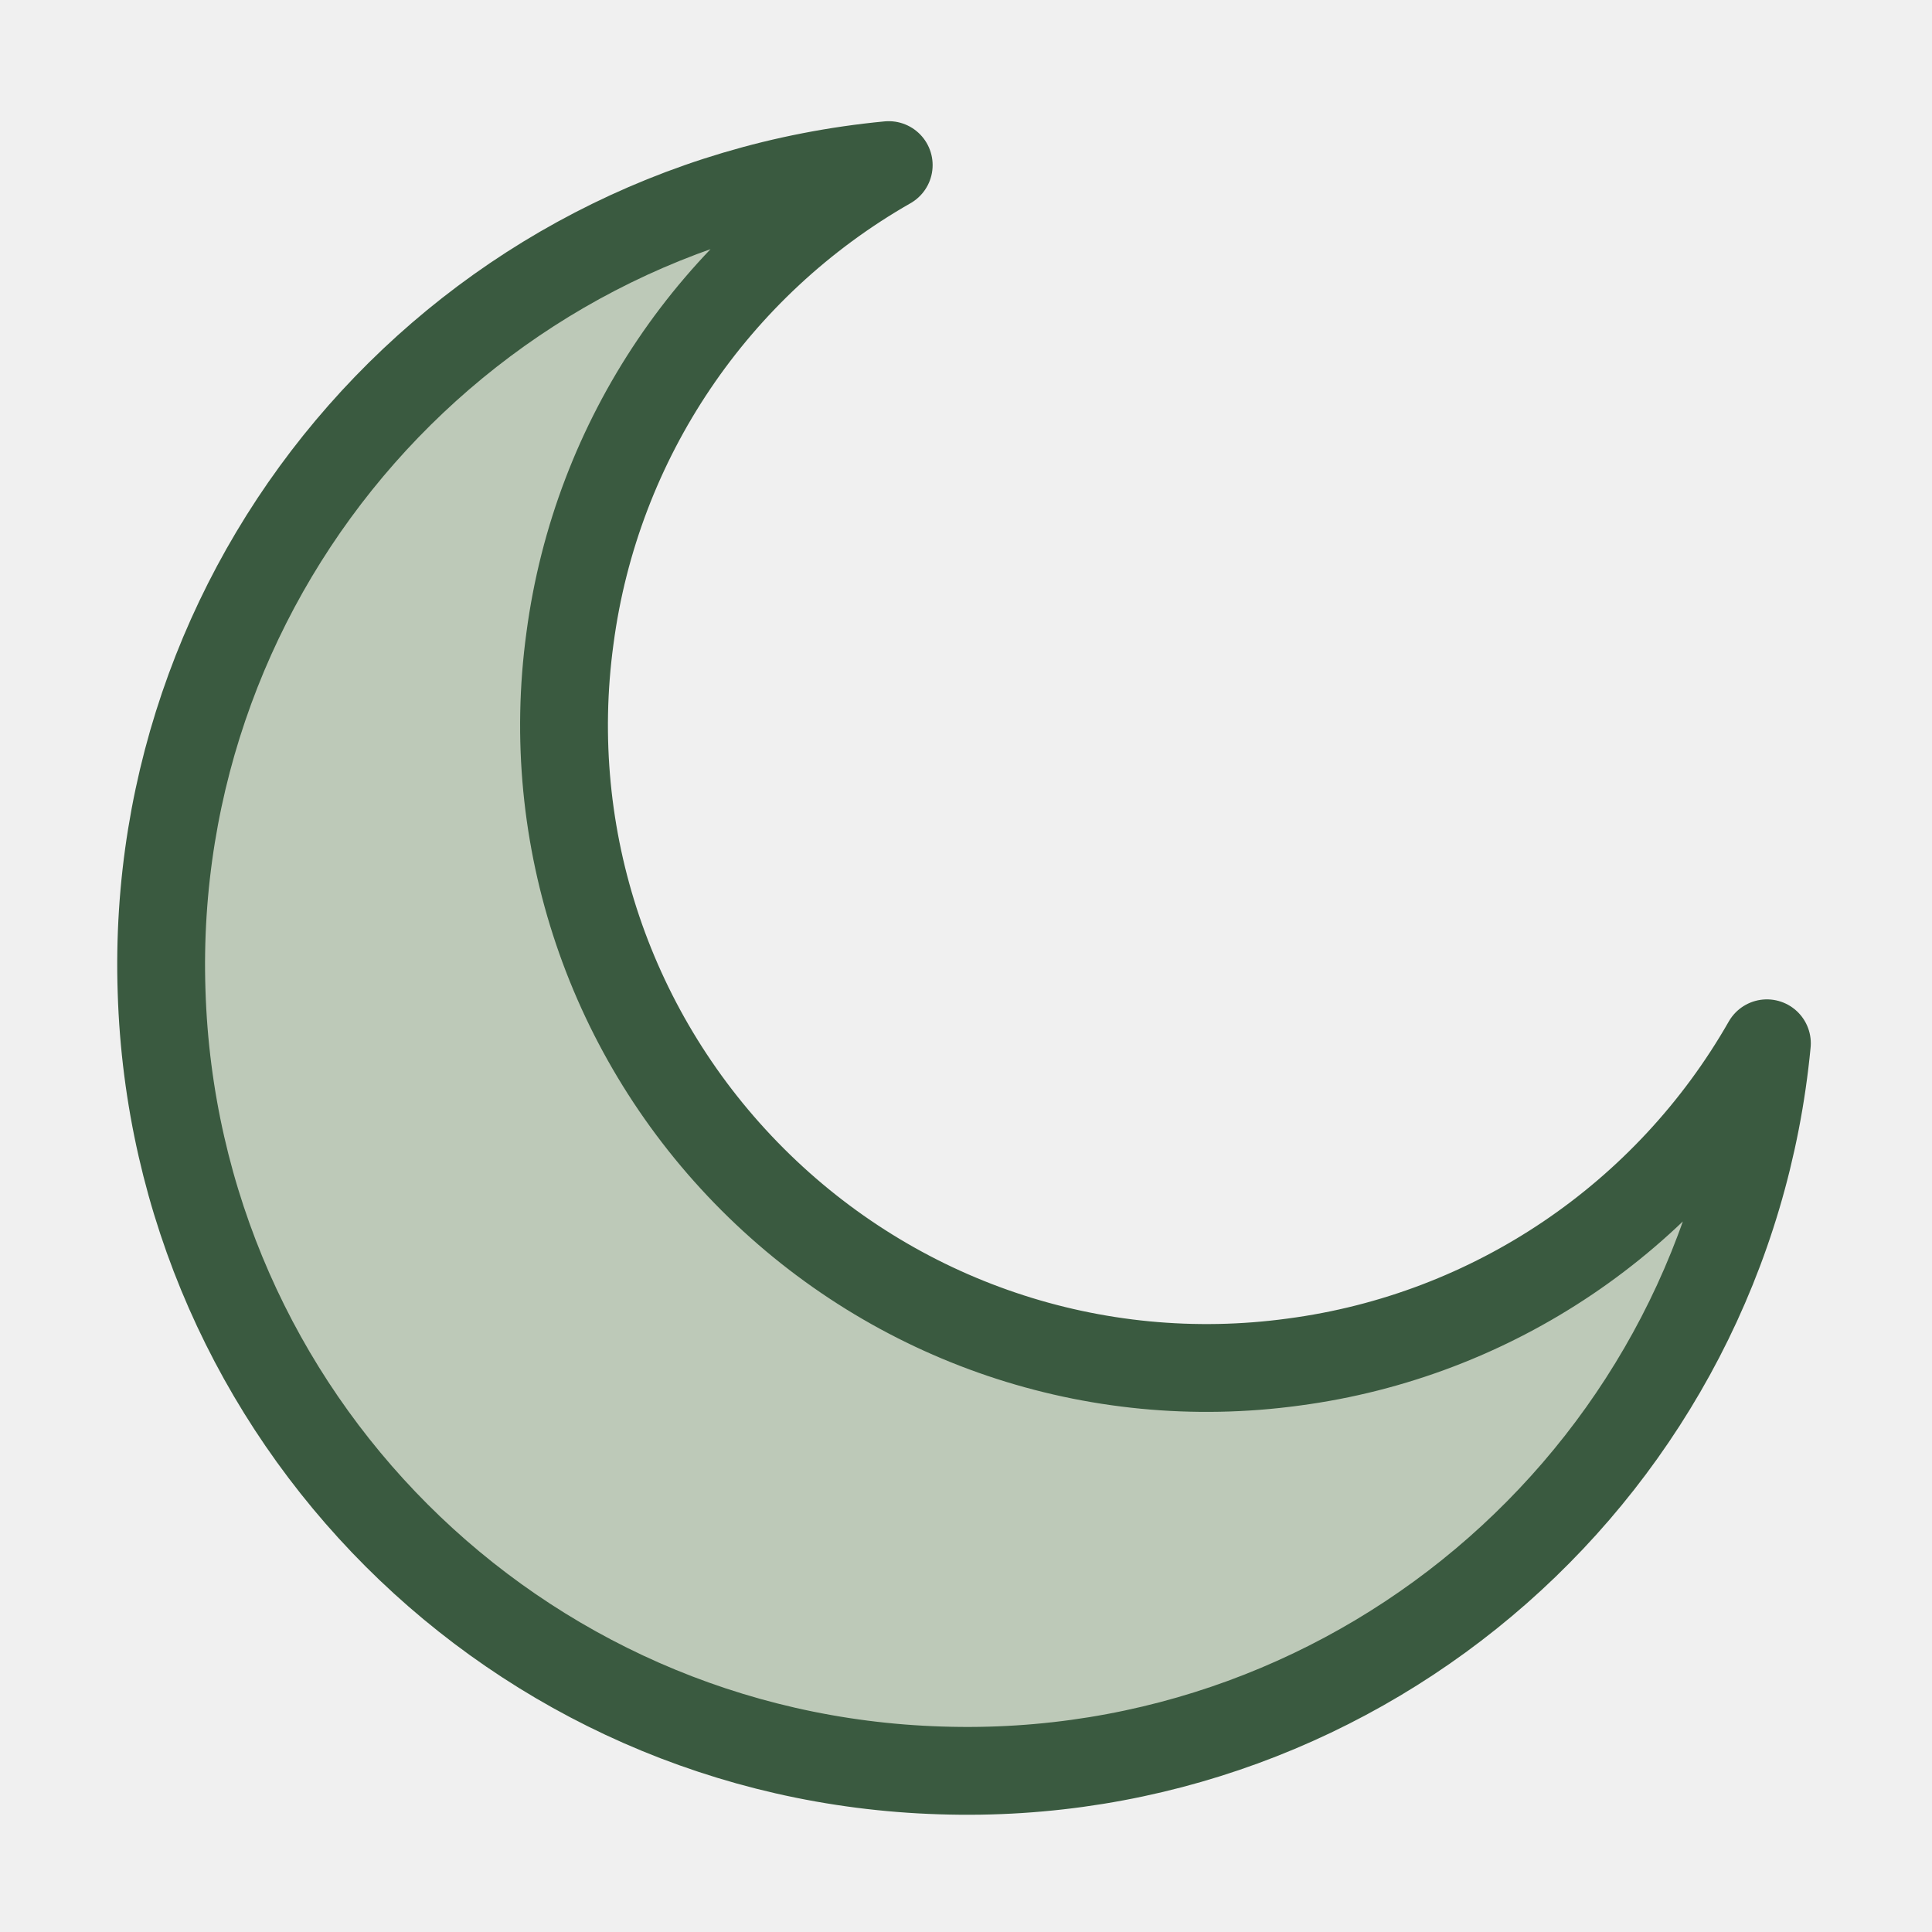
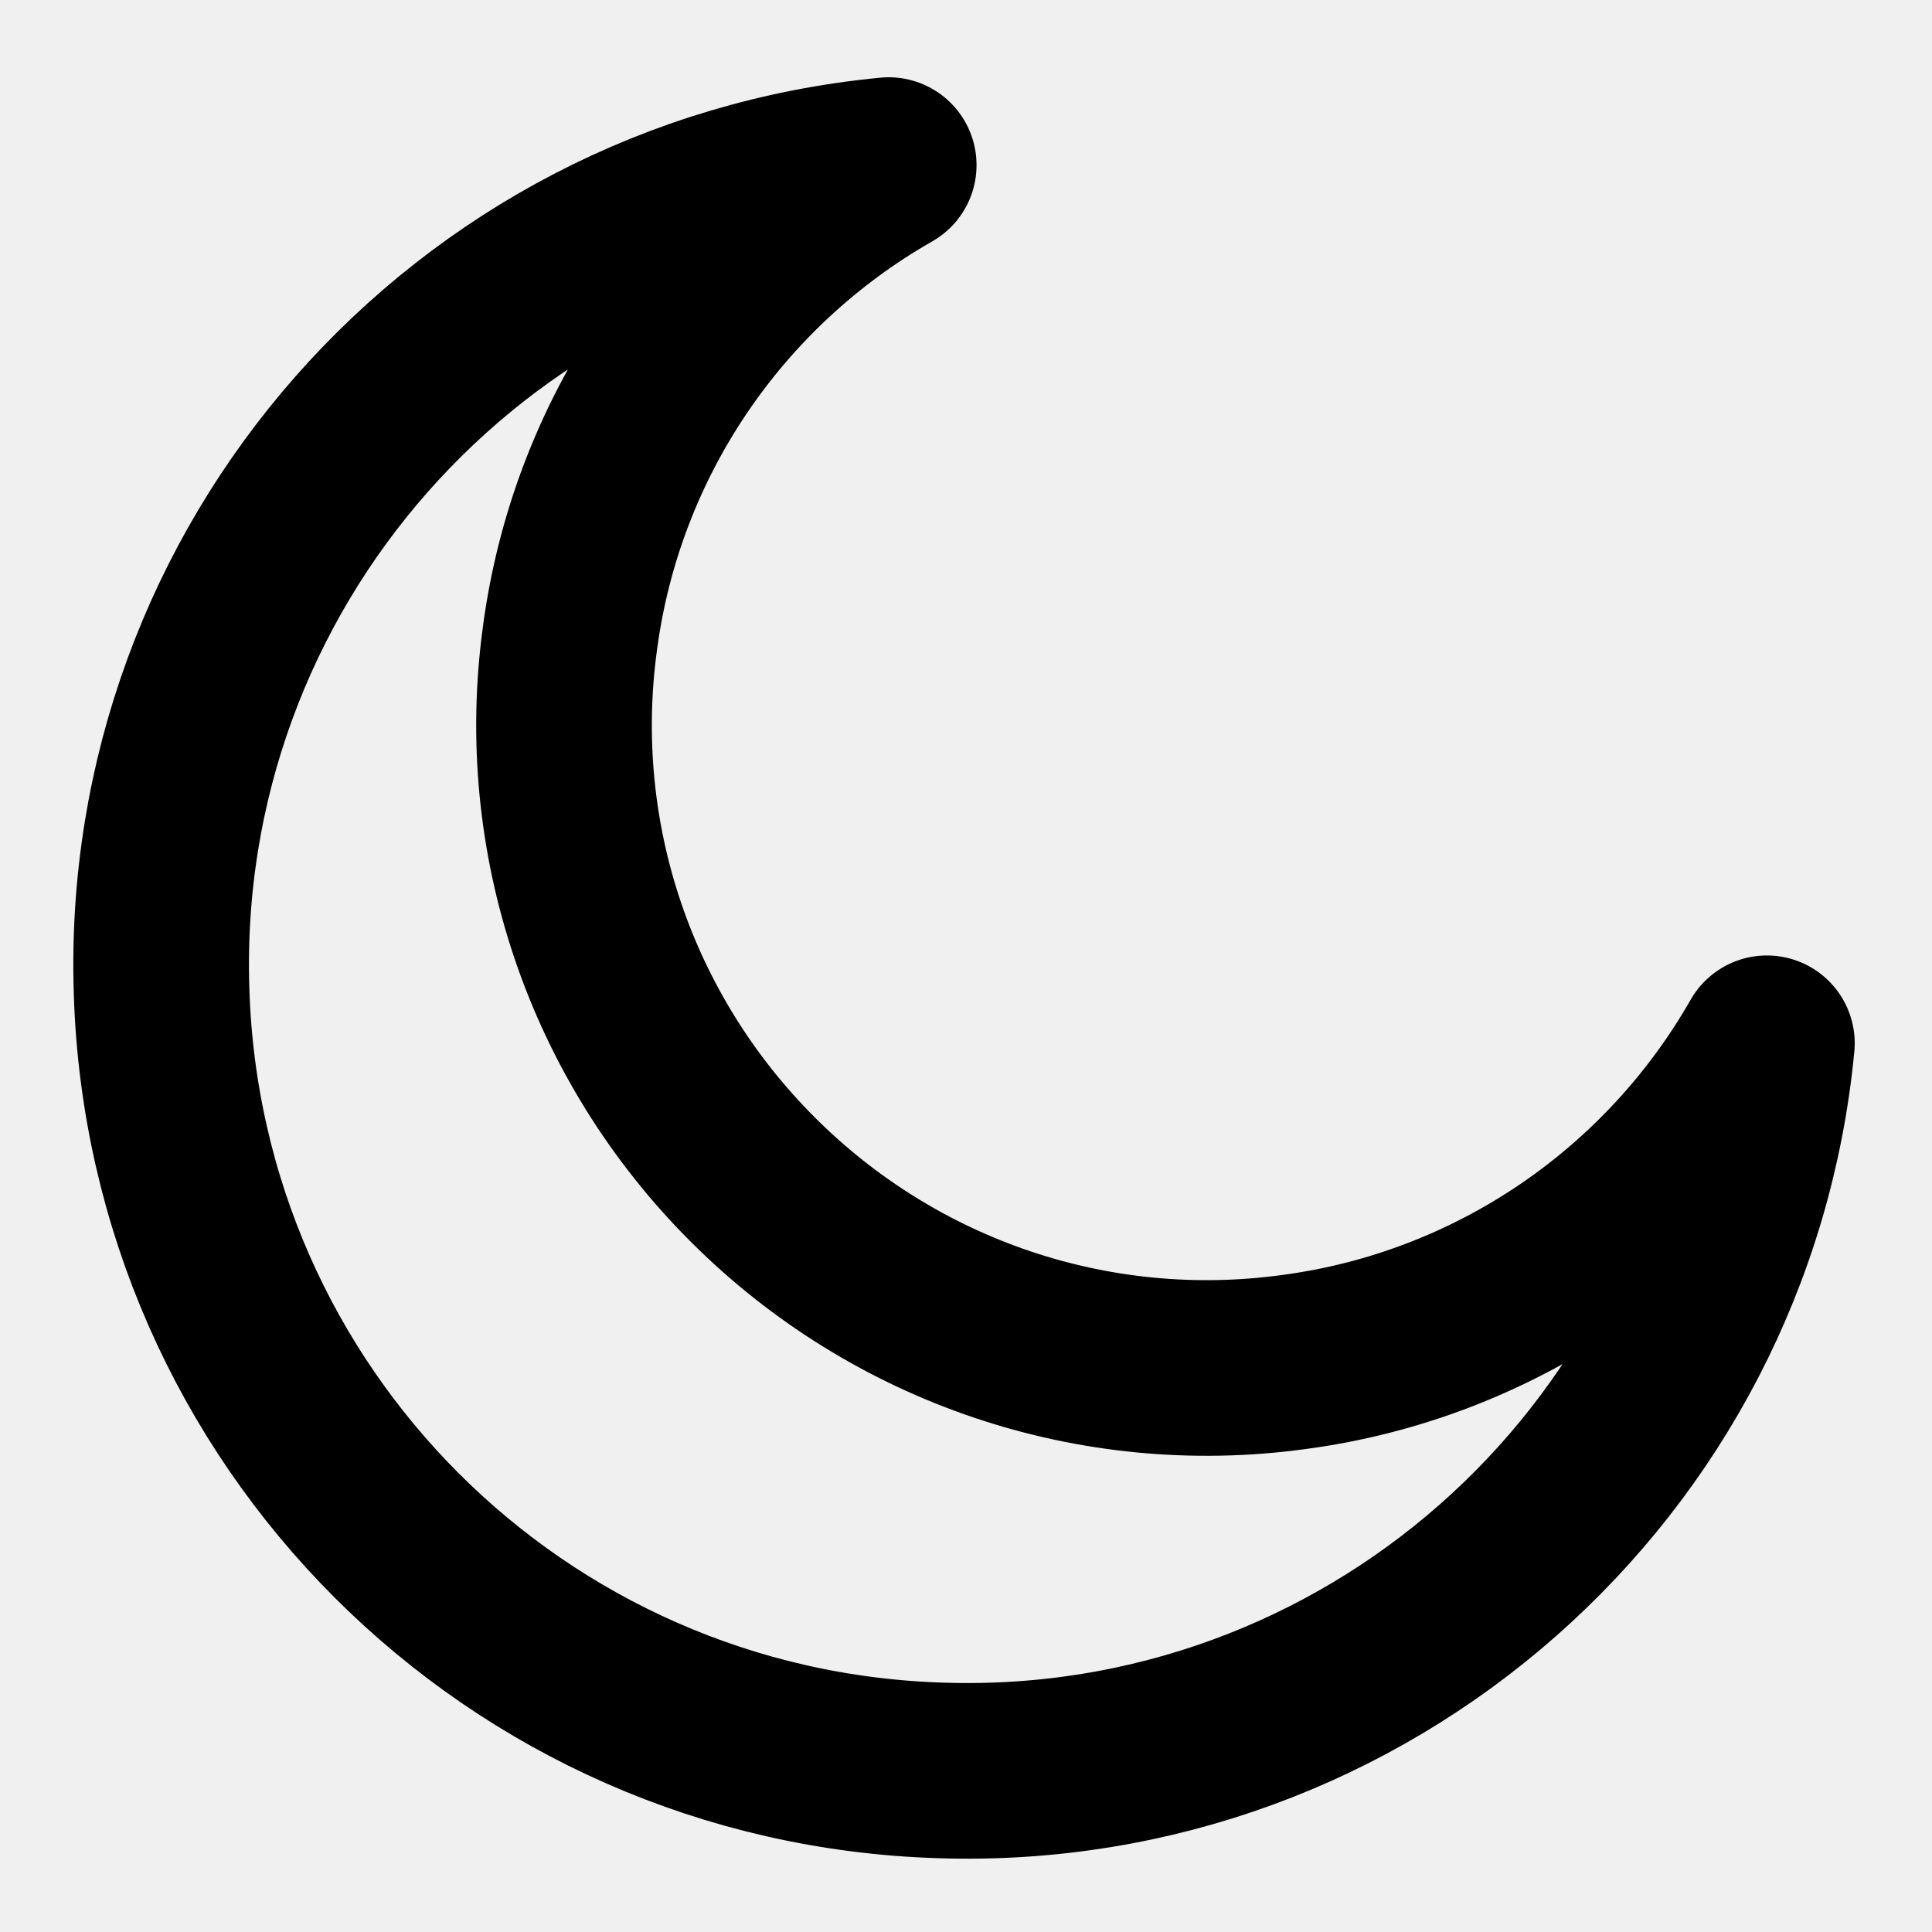
<svg xmlns="http://www.w3.org/2000/svg" width="2048" height="2048" viewBox="0 0 22 22" preserveAspectRatio="xMidYMid meet" id="icon-moon.svg">
  <defs>
    <mask id="mask_1" mask-type="alpha">
      <path d="M0 0 L22 0 L22 22 L0 22 L0 0 Z" id="a" style="fill:white;stroke:white;stroke-linecap:butt;stroke-linejoin:miter;stroke-miterlimit:4;stroke-width:1;" />
    </mask>
  </defs>
  <g id="Group">
    <g mask="url(#mask_1)">
-       <path d="M20.12 11.88 C18.99 13.86 17 15.21 14.73 15.51 C12.46 15.82 10.19 15.05 8.57 13.43 C6.95 11.81 6.18 9.54 6.49 7.27 C6.79 5 8.14 3.01 10.12 1.88 C5.31 2.34 1.68 6.46 1.84 11.29 C1.99 16.13 5.87 20.01 10.71 20.16 C15.54 20.32 19.66 16.69 20.12 11.88 Z" id="Path" style="fill:#315F1E;fill-opacity:0.267;stroke:#3A5A40;stroke-linecap:round;stroke-linejoin:round;stroke-width:1;" />
+       <path d="M20.12 11.88 C18.99 13.86 17 15.21 14.73 15.51 C12.46 15.82 10.19 15.05 8.57 13.43 C6.95 11.81 6.18 9.54 6.49 7.27 C6.79 5 8.14 3.01 10.12 1.88 C5.31 2.34 1.68 6.46 1.84 11.29 C1.99 16.13 5.87 20.01 10.71 20.16 C15.54 20.32 19.66 16.69 20.12 11.88 Z" id="Path" style="fill:#315F1E;fill-opacity:0;stroke:#000;stroke-linecap:round;stroke-linejoin:round;stroke-width:2;" />
    </g>
  </g>
</svg>
